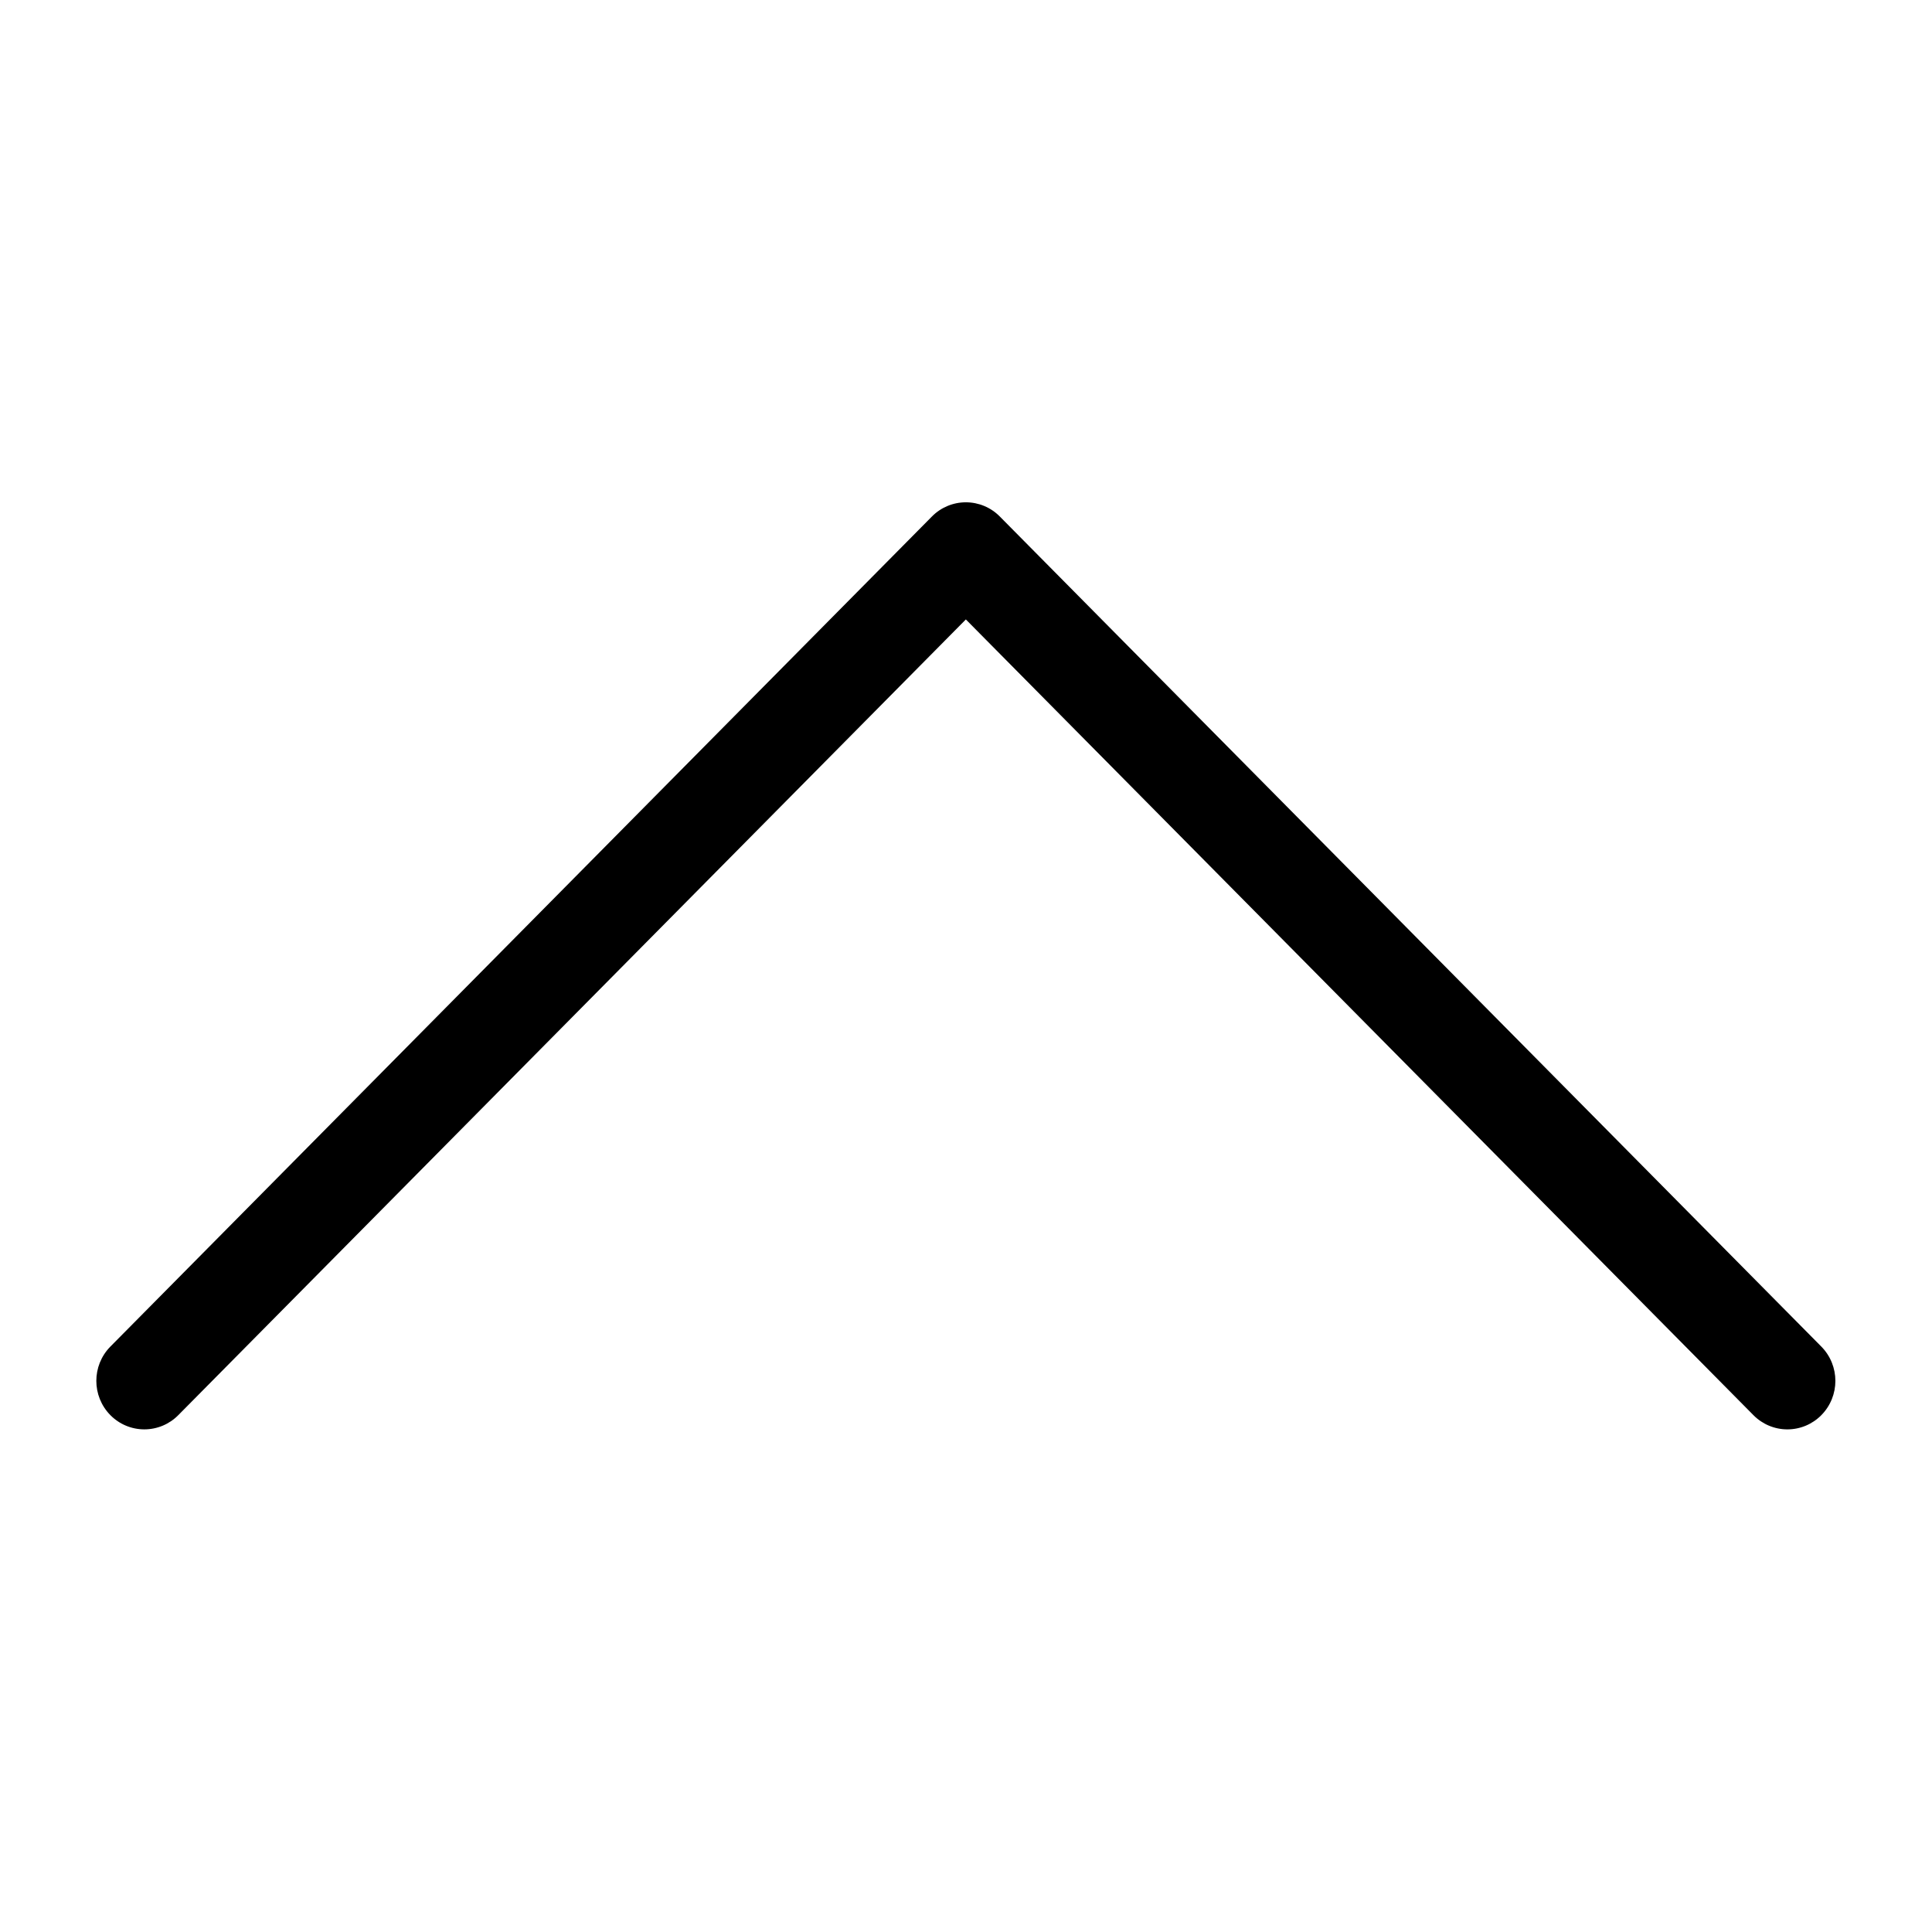
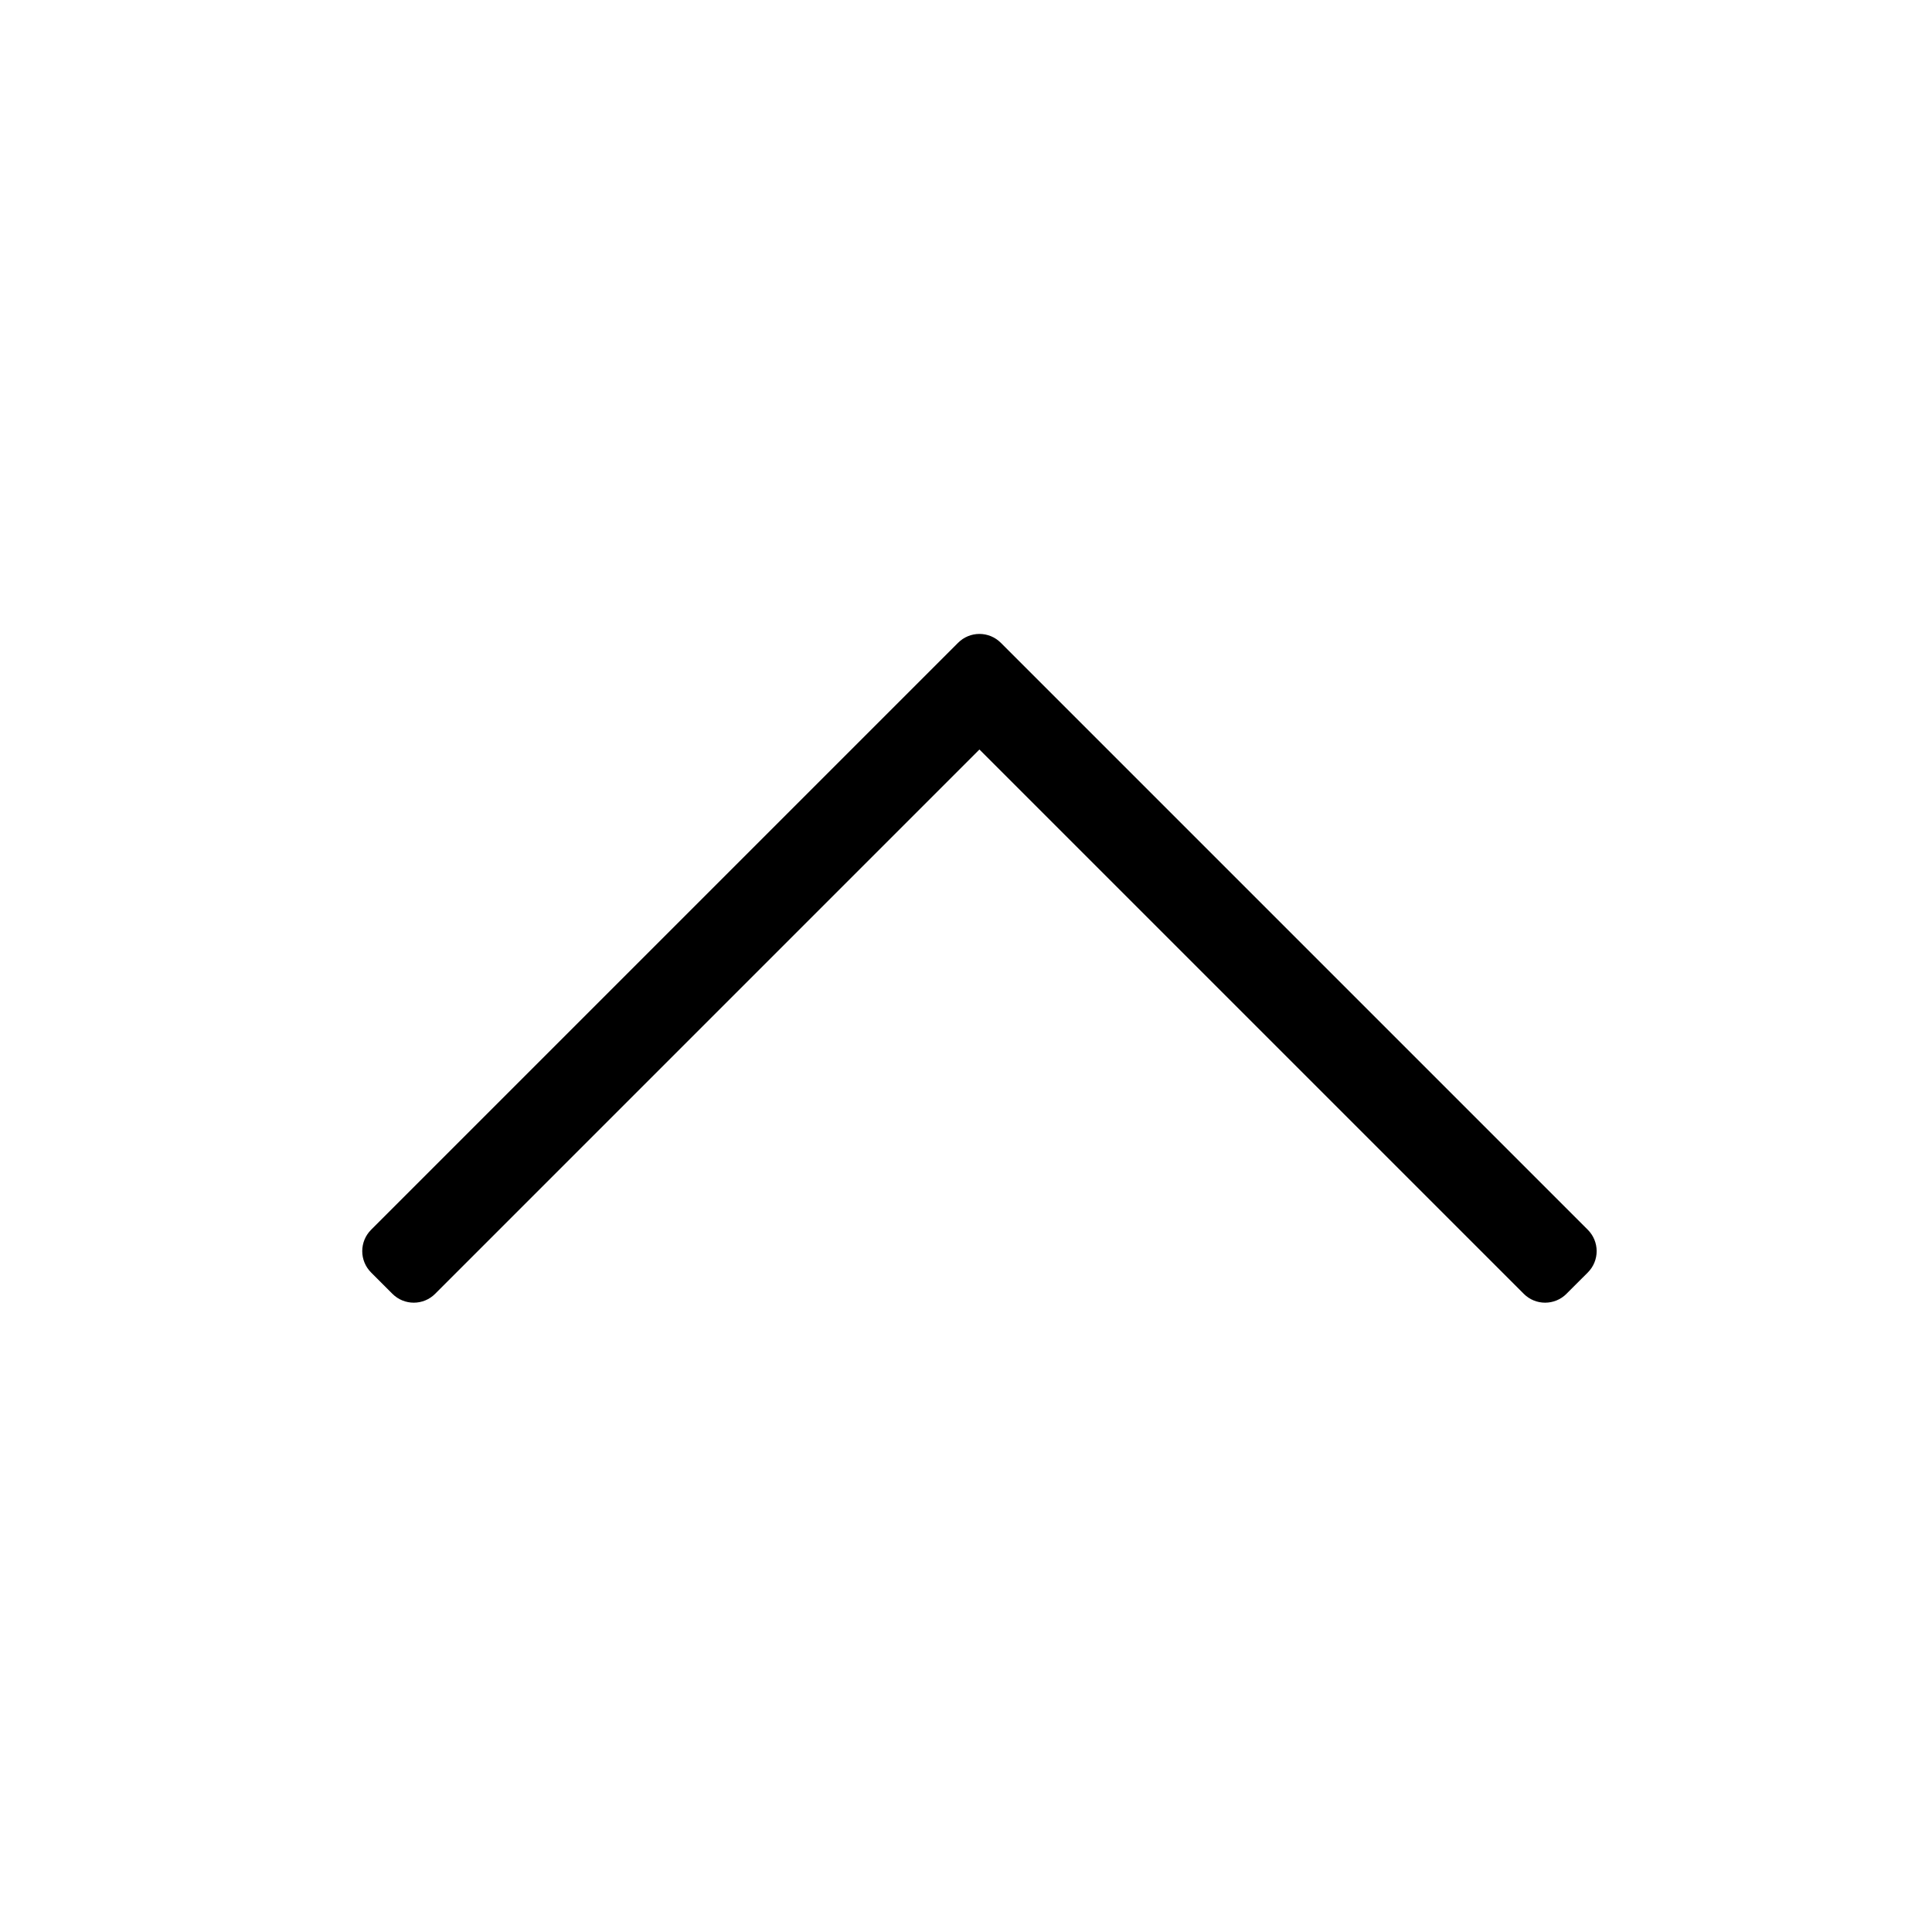
- <svg xmlns="http://www.w3.org/2000/svg" t="1627541727844" class="icon" viewBox="0 0 1024 1024" version="1.1" p-id="1392" width="200" height="200">
-   <defs>
-     <style type="text/css">@font-face { font-family: feedback-iconfont; src: url("//at.alicdn.com/t/font_1031158_1uhr8ri0pk5.eot?#iefix") format("embedded-opentype"), url("//at.alicdn.com/t/font_1031158_1uhr8ri0pk5.woff2") format("woff2"), url("//at.alicdn.com/t/font_1031158_1uhr8ri0pk5.woff") format("woff"), url("//at.alicdn.com/t/font_1031158_1uhr8ri0pk5.ttf") format("truetype"), url("//at.alicdn.com/t/font_1031158_1uhr8ri0pk5.svg#iconfont") format("svg"); }
- </style>
-   </defs>
-   <path d="M965.335 713.713L529.92 273.761a25.262 25.262 0 0 0-35.988 0l-435.425 439.951a25.897 25.897 0 0 0 0 36.352 25.262 25.262 0 0 0 35.983 0l417.434-421.745 417.434 421.75a25.257 25.257 0 0 0 35.983 0 25.897 25.897 0 0 0-0.005-36.357z" p-id="1393" />
+ <svg xmlns="http://www.w3.org/2000/svg" t="1794290352344" class="icon" viewBox="0 0 1024 1024" version="1.1" p-id="3558" width="64" height="64">
+   <path d="M830.24 685.76l11.328-11.312a16 16 0 0 0 0-22.64L530.448 340.688a16 16 0 0 0-22.64 0L196.688 651.808a16 16 0 0 0 0 22.64l11.312 11.312a16 16 0 0 0 22.624 0l288.496-288.512L807.632 685.76a16 16 0 0 0 22.624 0z" fill="#000000" p-id="3559" />
</svg>
